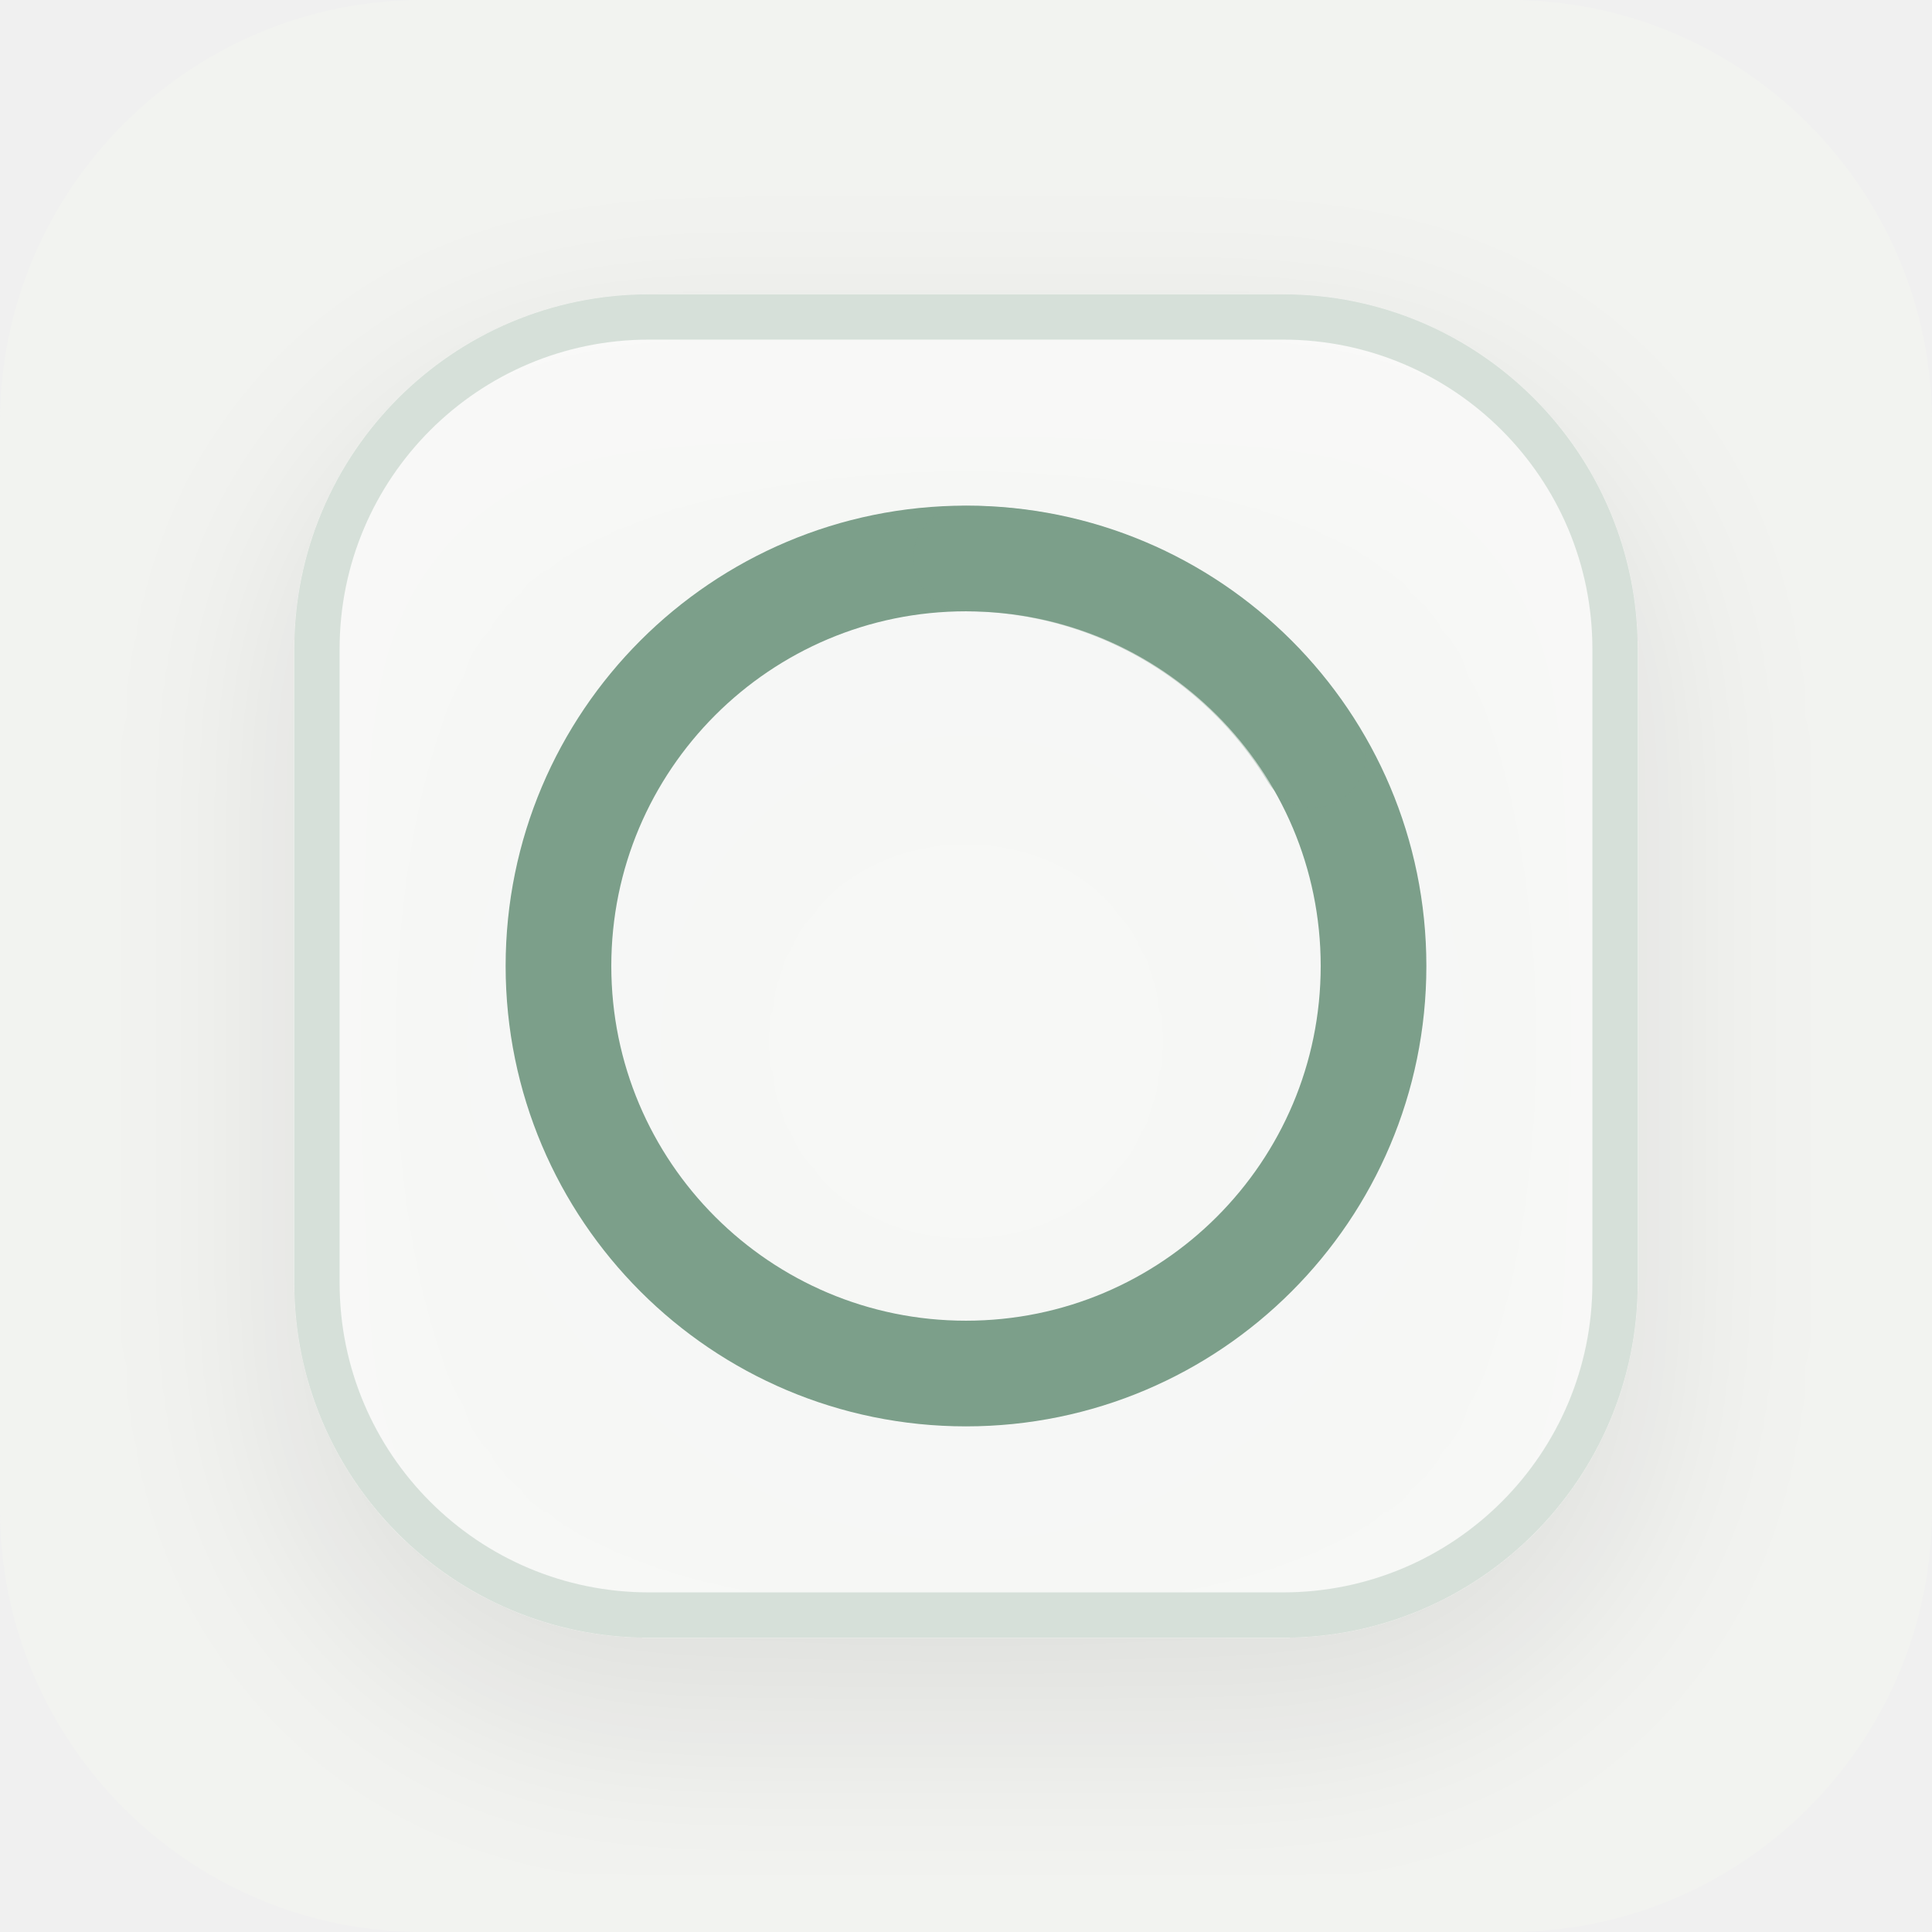
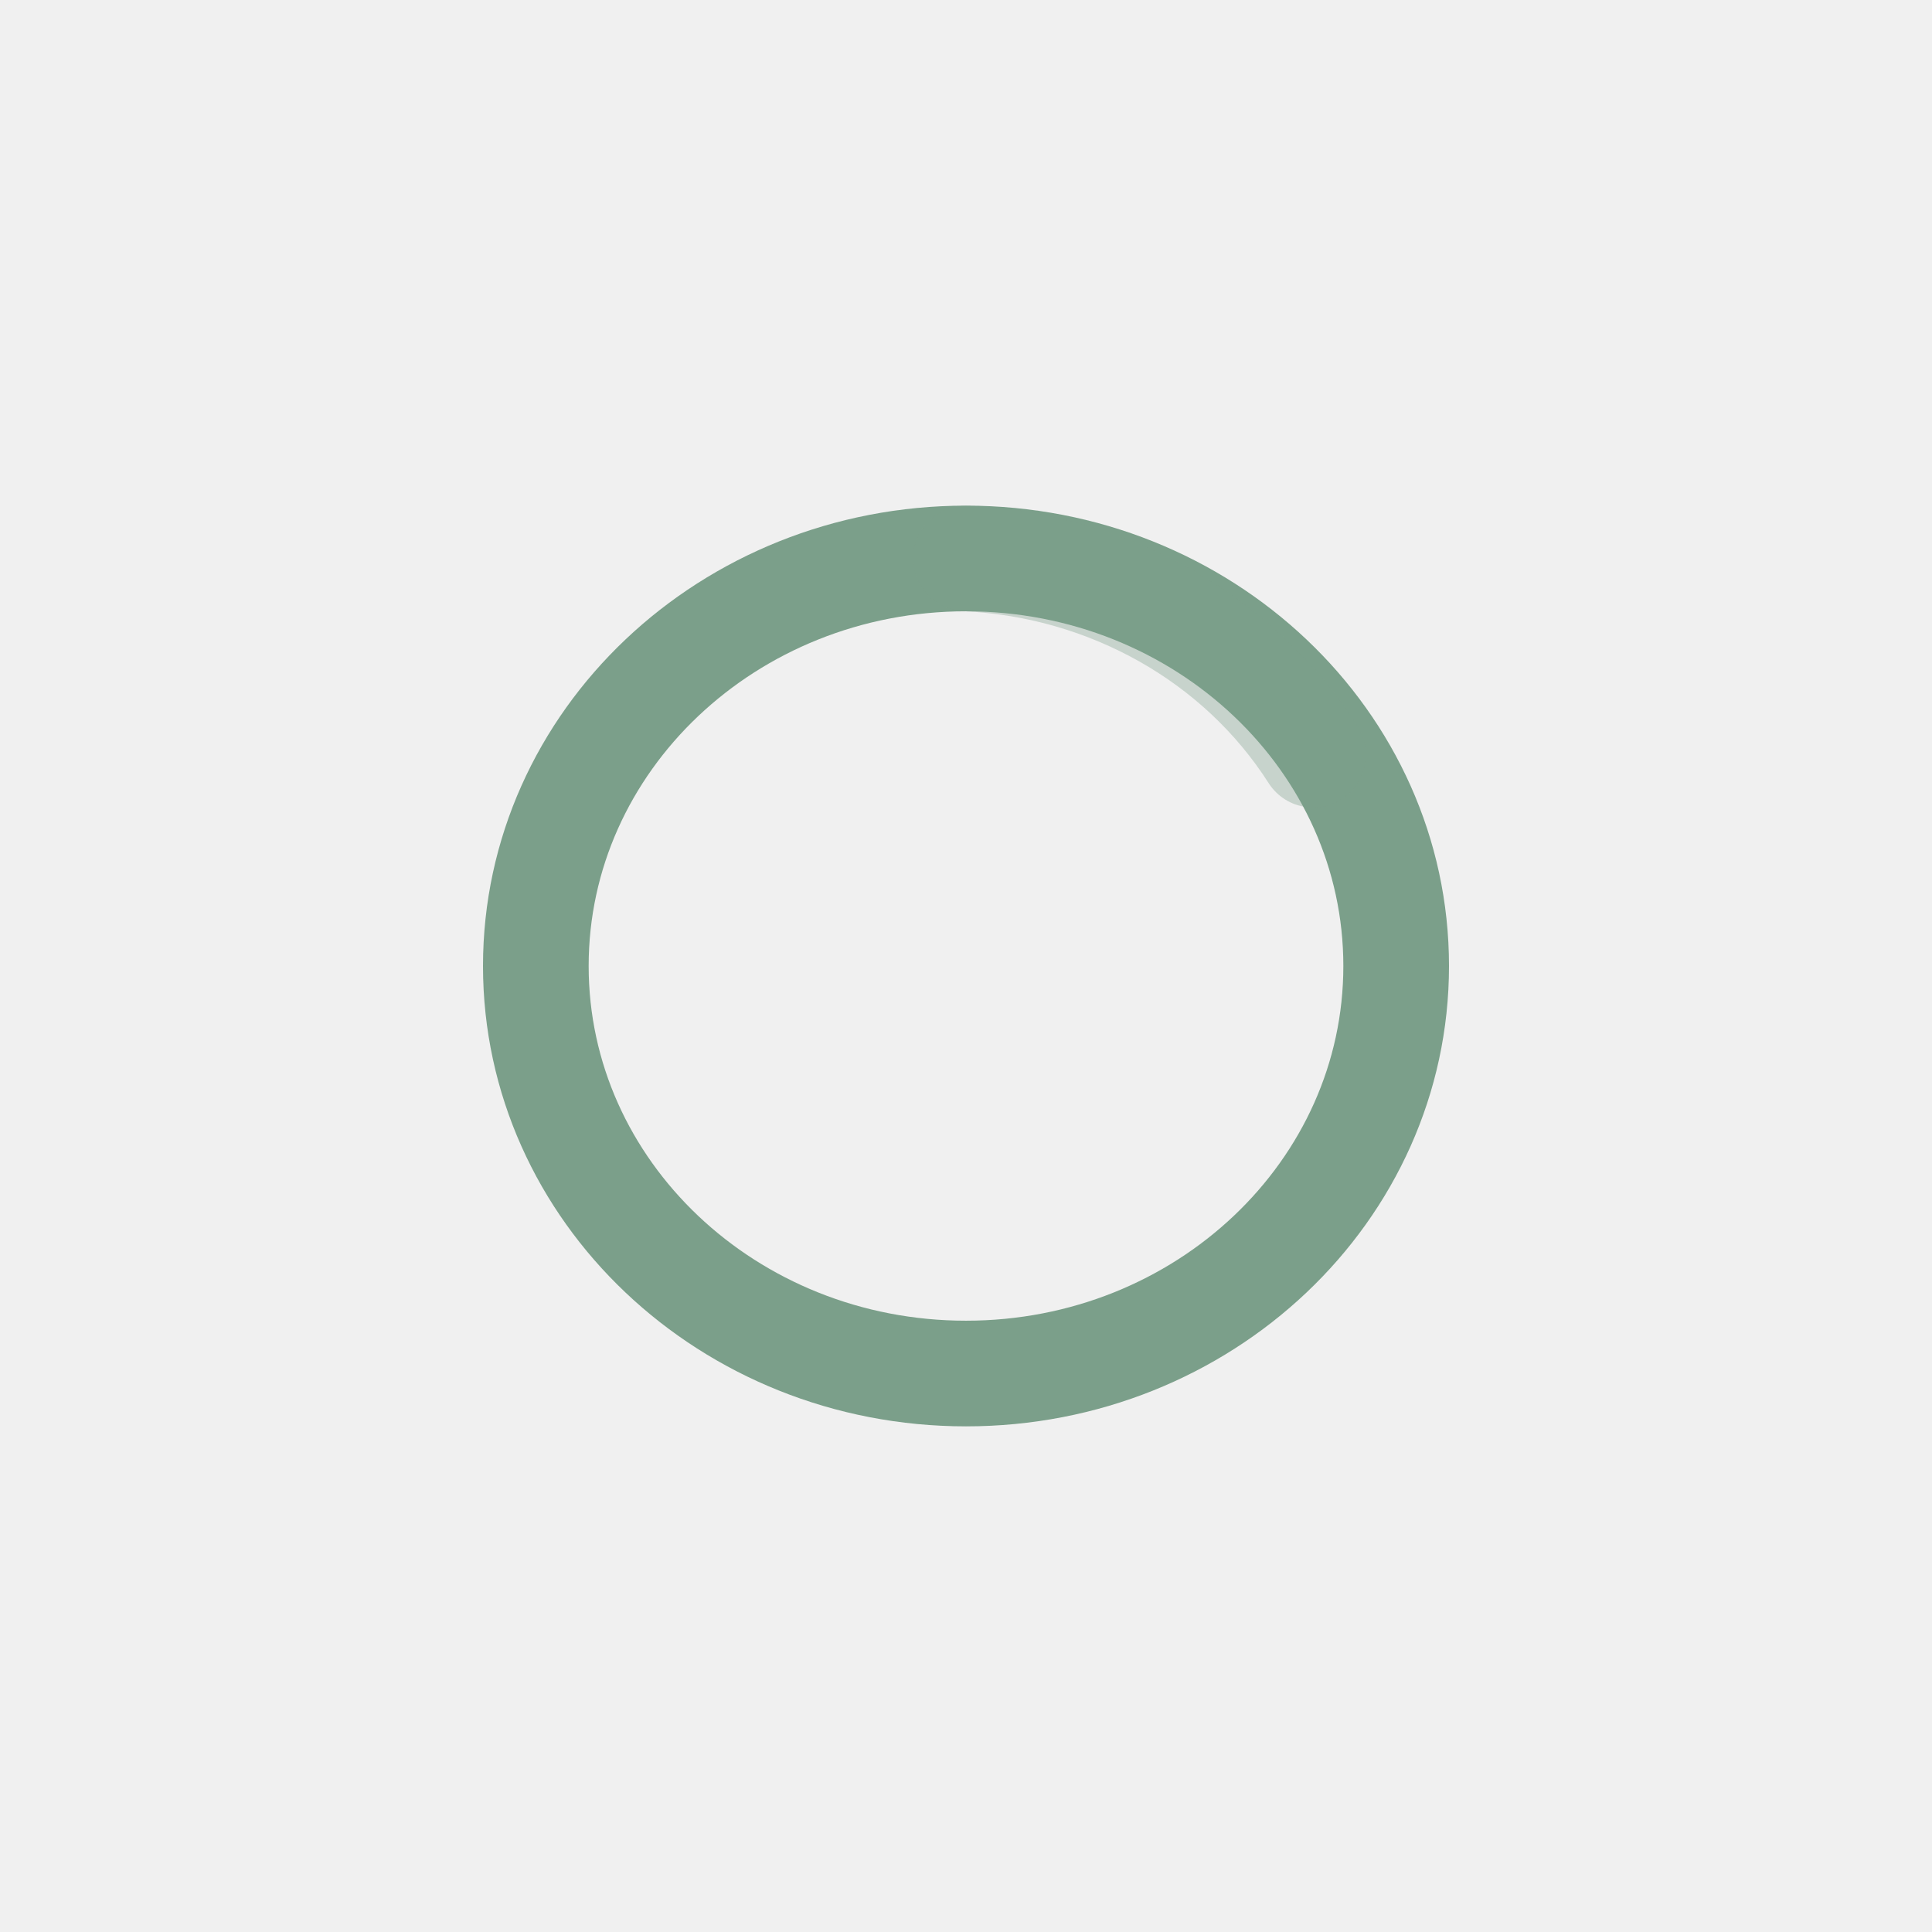
<svg xmlns="http://www.w3.org/2000/svg" width="256" height="256" viewBox="0 0 256 256">
-   <defs>
-     <filter id="softShadow" x="-20%" y="-20%" width="140%" height="140%">
-       <feDropShadow dx="0" dy="10" stdDeviation="12" flood-color="#000000" flood-opacity="0.12" />
-     </filter>
-   </defs>
-   <rect x="0" y="0" width="256" height="256" rx="56" fill="#F2F3F0" />
-   <g filter="url(#softShadow)">
-     <rect x="42" y="42" width="172" height="172" rx="44" fill="#FFFFFF" fill-opacity="0.6" stroke="#D6E0D9" stroke-width="6" />
-     <circle cx="128" cy="128" r="54" fill="none" stroke="#7B9F8A" stroke-width="14" stroke-linecap="round" />
-     <path d="M128 74a54 54 0 0 1 46 26" fill="none" stroke="#7B9F8A" stroke-width="14" stroke-linecap="round" stroke-opacity="0.35" />
-   </g>
+   <ellipse cx="128" cy="128" rx="57" ry="54" fill="none" stroke="#7B9F8A" stroke-width="14" stroke-linecap="round" />
+   <path d="M128 74a57 54 0 0 1 46 26" fill="none" stroke="#7B9F8A" stroke-width="14" stroke-linecap="round" stroke-opacity="0.35" />
</svg>
